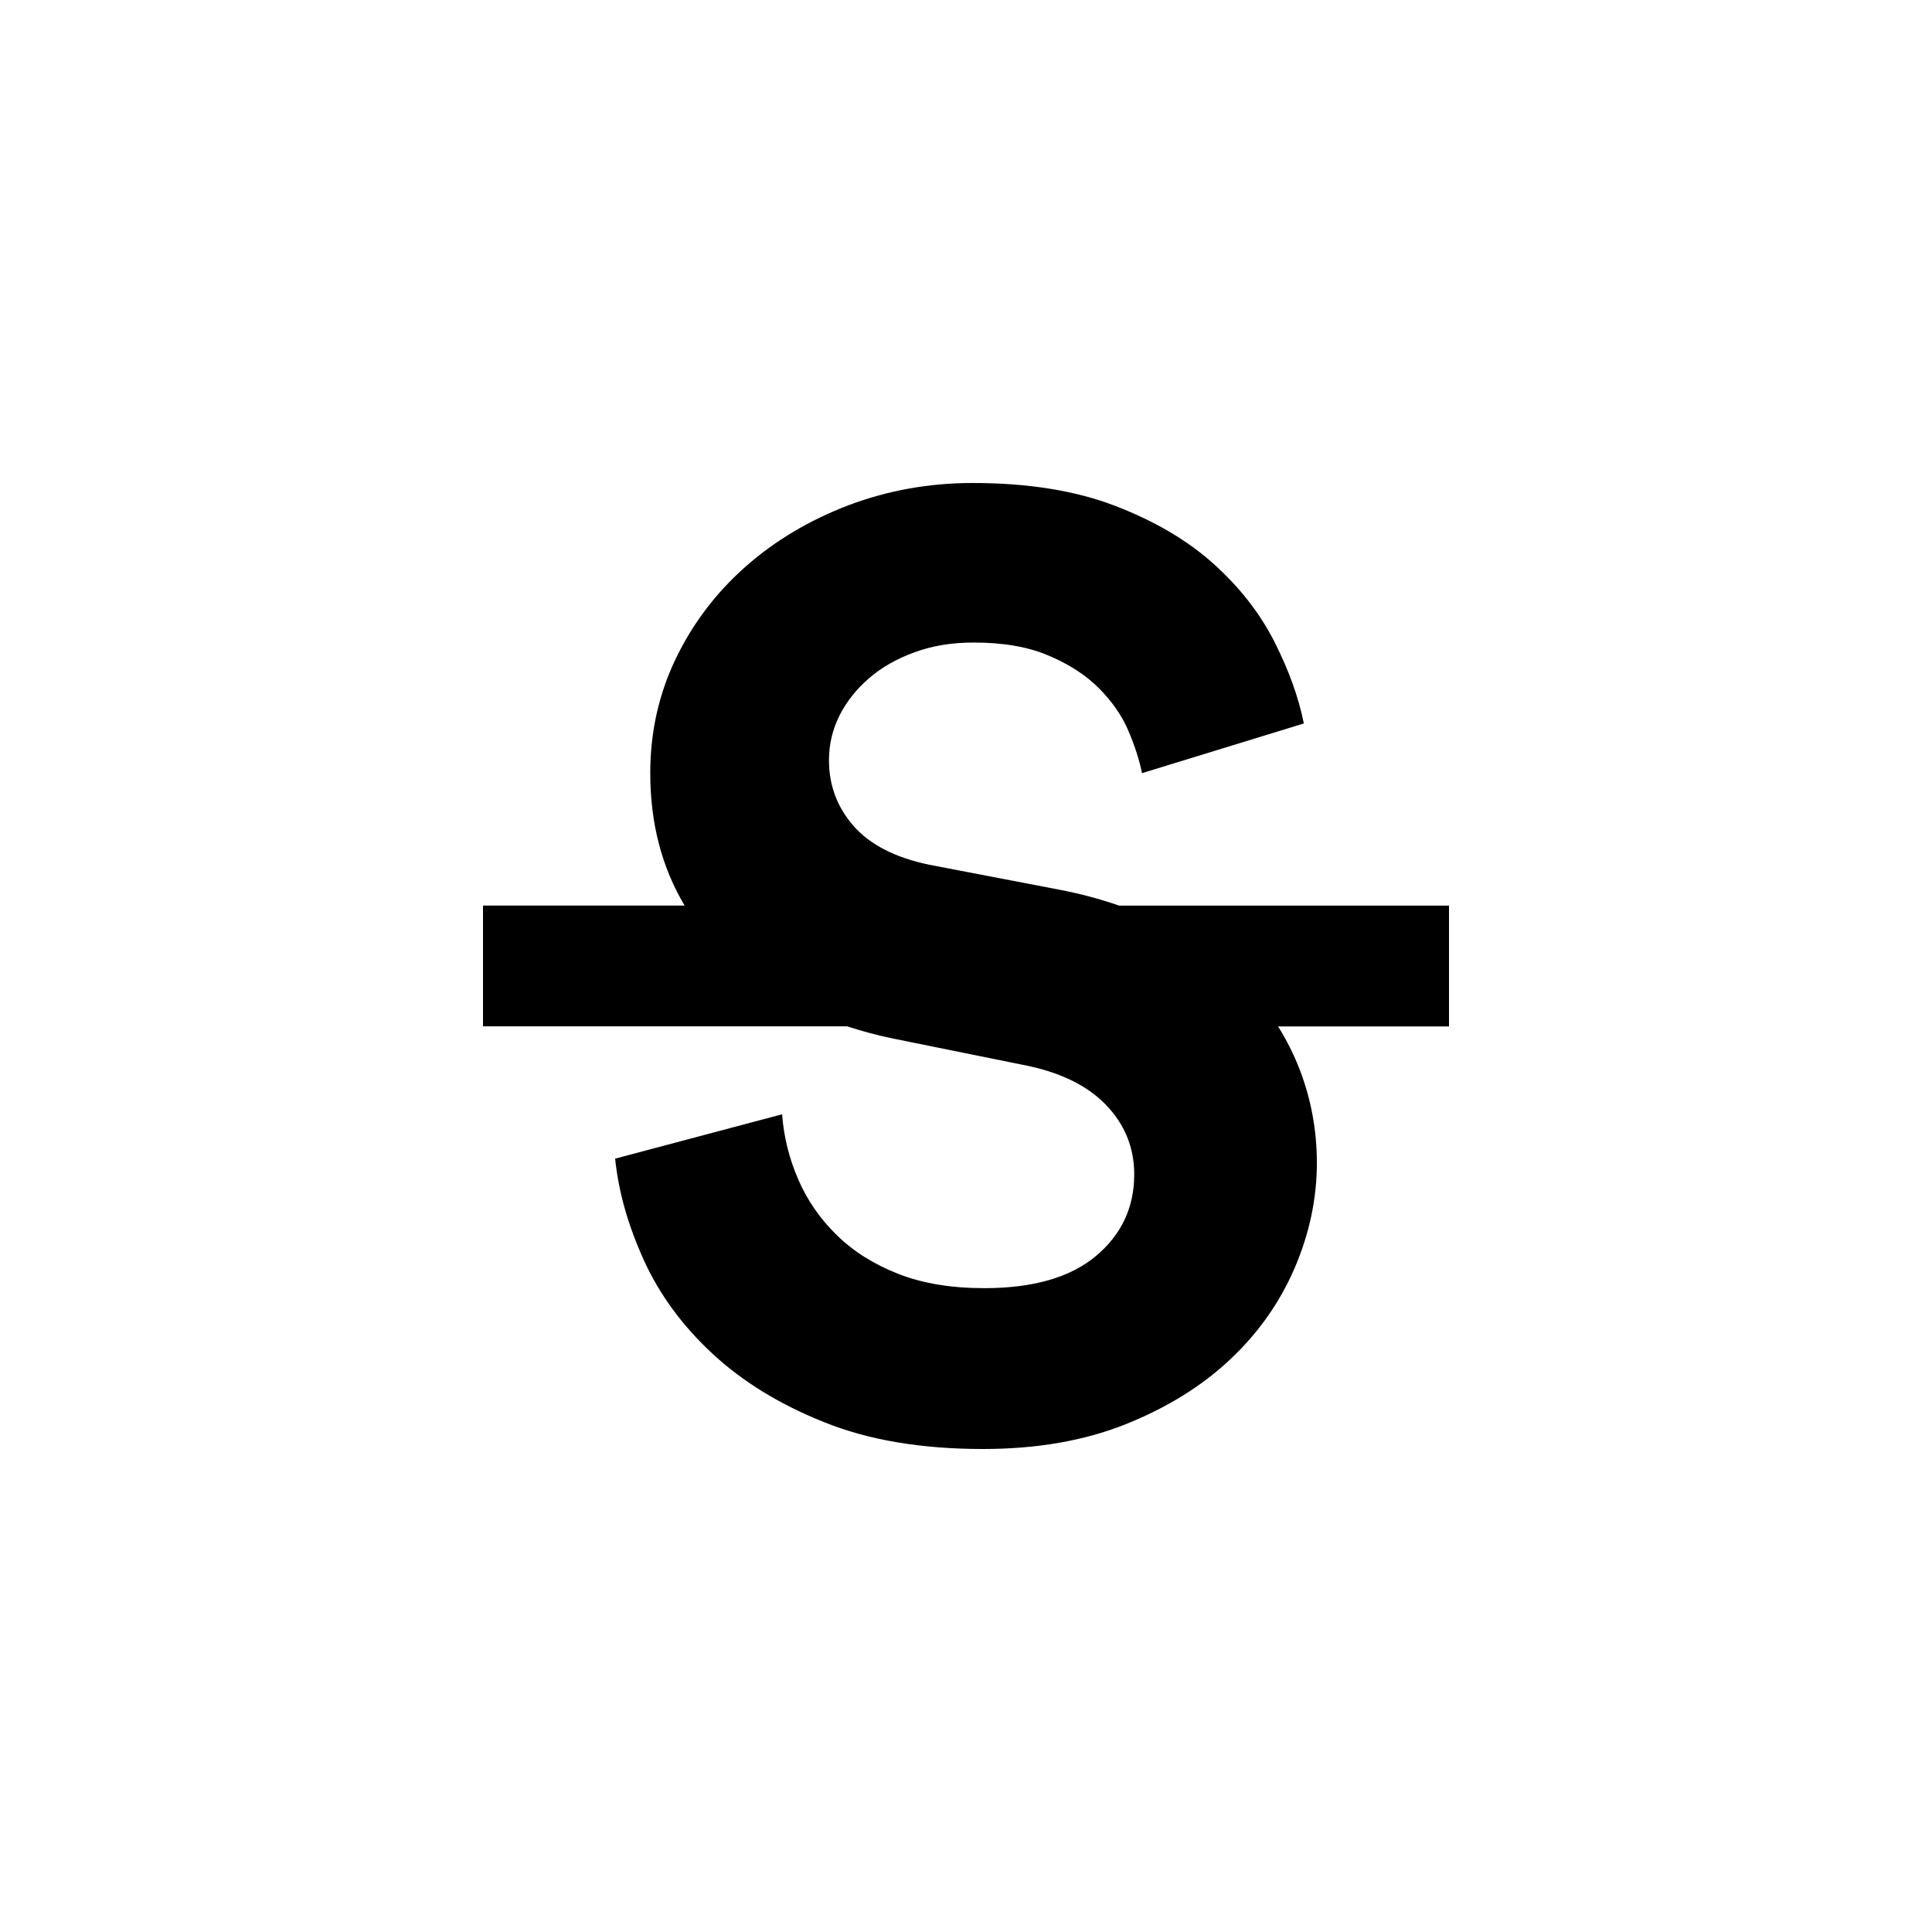
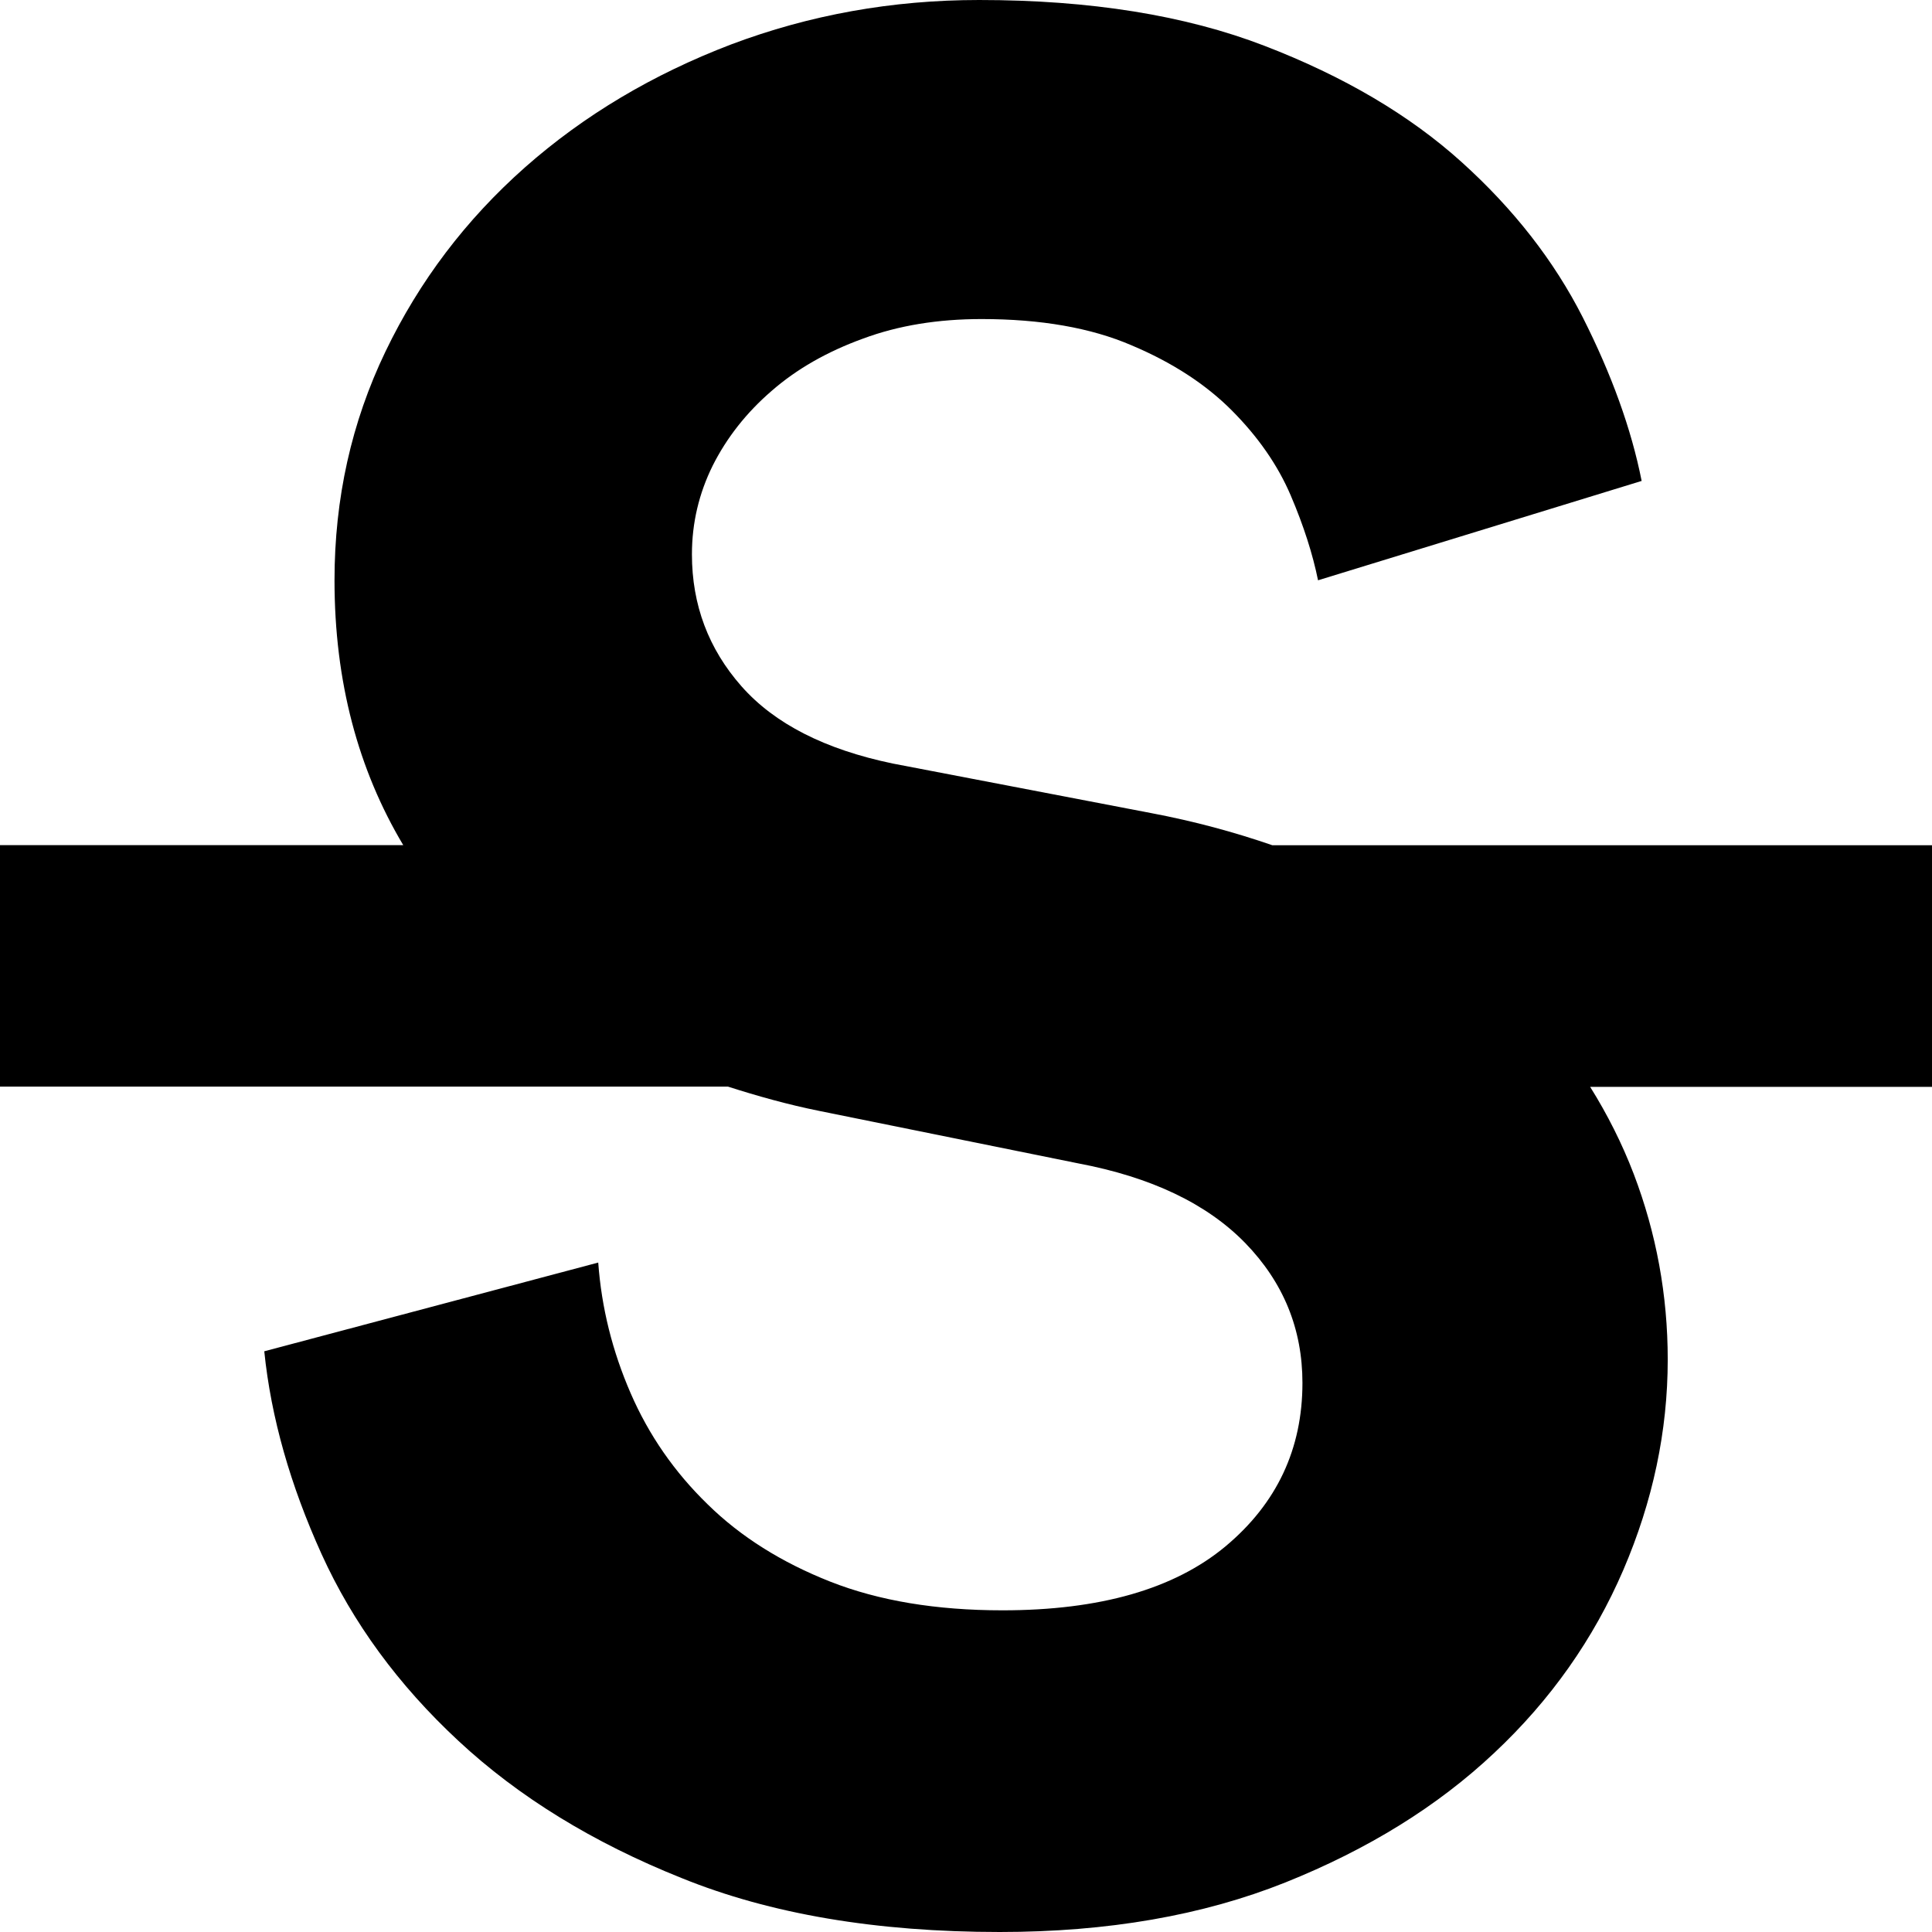
- <svg xmlns="http://www.w3.org/2000/svg" version="1.1" x="0px" y="0px" viewBox="0 0 28 28" style="enable-background:new 0 0 28 28;" xml:space="preserve">
+ <svg xmlns="http://www.w3.org/2000/svg" version="1.1" id="XMLID_1_" x="0px" y="0px" viewBox="0 0 14 14" enable-background="new 0 0 14 14" xml:space="preserve">
  <g id="strikethrough">
-     <path d="M21,13.125h-4.78c-0.275-0.095-0.566-0.174-0.878-0.233l-1.872-0.359c-0.491-0.102-0.857-0.288-1.097-0.56   c-0.239-0.271-0.359-0.59-0.359-0.956c0-0.228,0.051-0.442,0.151-0.644c0.102-0.202,0.243-0.382,0.426-0.54   c0.182-0.159,0.403-0.285,0.662-0.379c0.258-0.096,0.545-0.142,0.86-0.142c0.428,0,0.791,0.063,1.086,0.19   c0.297,0.125,0.54,0.284,0.728,0.473c0.189,0.19,0.332,0.395,0.426,0.615s0.16,0.427,0.198,0.615l2.345-0.72   c-0.075-0.378-0.218-0.772-0.426-1.184c-0.208-0.41-0.5-0.785-0.879-1.127c-0.378-0.341-0.854-0.621-1.428-0.842   C15.59,7.111,14.901,7,14.095,7c-0.631,0-1.229,0.108-1.797,0.322c-0.566,0.216-1.065,0.512-1.494,0.891   c-0.428,0.379-0.765,0.823-1.011,1.335c-0.246,0.512-0.369,1.064-0.369,1.657c0,0.734,0.171,1.371,0.498,1.919H7v1.75h5.275   c0.213,0.068,0.432,0.13,0.666,0.177l1.871,0.379c0.531,0.1,0.934,0.293,1.211,0.577c0.277,0.285,0.415,0.623,0.415,1.014   c0,0.479-0.186,0.874-0.557,1.184c-0.372,0.31-0.911,0.464-1.617,0.464c-0.479,0-0.895-0.069-1.248-0.208   c-0.352-0.139-0.649-0.325-0.888-0.56c-0.24-0.233-0.426-0.501-0.558-0.805s-0.211-0.618-0.235-0.947l-2.42,0.643   c0.049,0.481,0.189,0.97,0.415,1.469c0.226,0.498,0.557,0.95,0.992,1.354c0.435,0.405,0.974,0.737,1.617,0.994   C12.582,20.87,13.35,21,14.245,21c0.782,0,1.471-0.12,2.069-0.359c0.599-0.24,1.103-0.552,1.512-0.937   c0.411-0.385,0.722-0.828,0.937-1.327c0.214-0.498,0.322-1.007,0.322-1.525c0-0.467-0.083-0.916-0.246-1.344   c-0.085-0.222-0.191-0.432-0.316-0.632H21V13.125z" />
+     <path d="M14,6.125H9.22C8.945,6.03,8.654,5.951,8.342,5.892L6.47,5.533c-0.491-0.102-0.857-0.288-1.097-0.56   c-0.239-0.271-0.359-0.59-0.359-0.956c0-0.228,0.051-0.442,0.151-0.644c0.102-0.202,0.243-0.382,0.426-0.54   c0.182-0.159,0.403-0.285,0.662-0.379c0.258-0.096,0.545-0.142,0.86-0.142c0.428,0,0.791,0.063,1.086,0.19   c0.297,0.125,0.54,0.284,0.728,0.473C9.116,3.165,9.259,3.37,9.353,3.59s0.16,0.427,0.198,0.615l2.345-0.72   c-0.075-0.378-0.218-0.772-0.426-1.184c-0.208-0.41-0.5-0.785-0.879-1.127c-0.378-0.341-0.854-0.621-1.428-0.842   C8.59,0.111,7.901,0,7.095,0C6.464,0,5.866,0.108,5.298,0.322C4.732,0.538,4.233,0.834,3.804,1.213   C3.376,1.592,3.039,2.036,2.793,2.548C2.547,3.06,2.424,3.612,2.424,4.205c0,0.734,0.171,1.371,0.498,1.919H0v1.75h5.275   c0.213,0.068,0.432,0.13,0.666,0.177L7.812,8.43c0.531,0.1,0.934,0.293,1.211,0.577C9.3,9.292,9.438,9.63,9.438,10.021   c0,0.479-0.186,0.874-0.557,1.184c-0.372,0.31-0.911,0.464-1.617,0.464c-0.479,0-0.895-0.069-1.248-0.208   c-0.352-0.139-0.649-0.325-0.888-0.56c-0.24-0.233-0.426-0.501-0.558-0.805S4.359,9.478,4.335,9.149l-2.42,0.643   c0.049,0.481,0.189,0.97,0.415,1.469c0.226,0.498,0.557,0.95,0.992,1.354c0.435,0.405,0.974,0.737,1.617,0.994   C5.582,13.87,6.35,14,7.245,14c0.782,0,1.471-0.12,2.069-0.359c0.599-0.24,1.103-0.552,1.512-0.937   c0.411-0.385,0.722-0.828,0.937-1.327c0.214-0.498,0.322-1.007,0.322-1.525c0-0.467-0.083-0.916-0.246-1.344   c-0.085-0.222-0.191-0.432-0.316-0.632H14V6.125z" />
  </g>
-   <g id="Layer_1">
- </g>
</svg>
